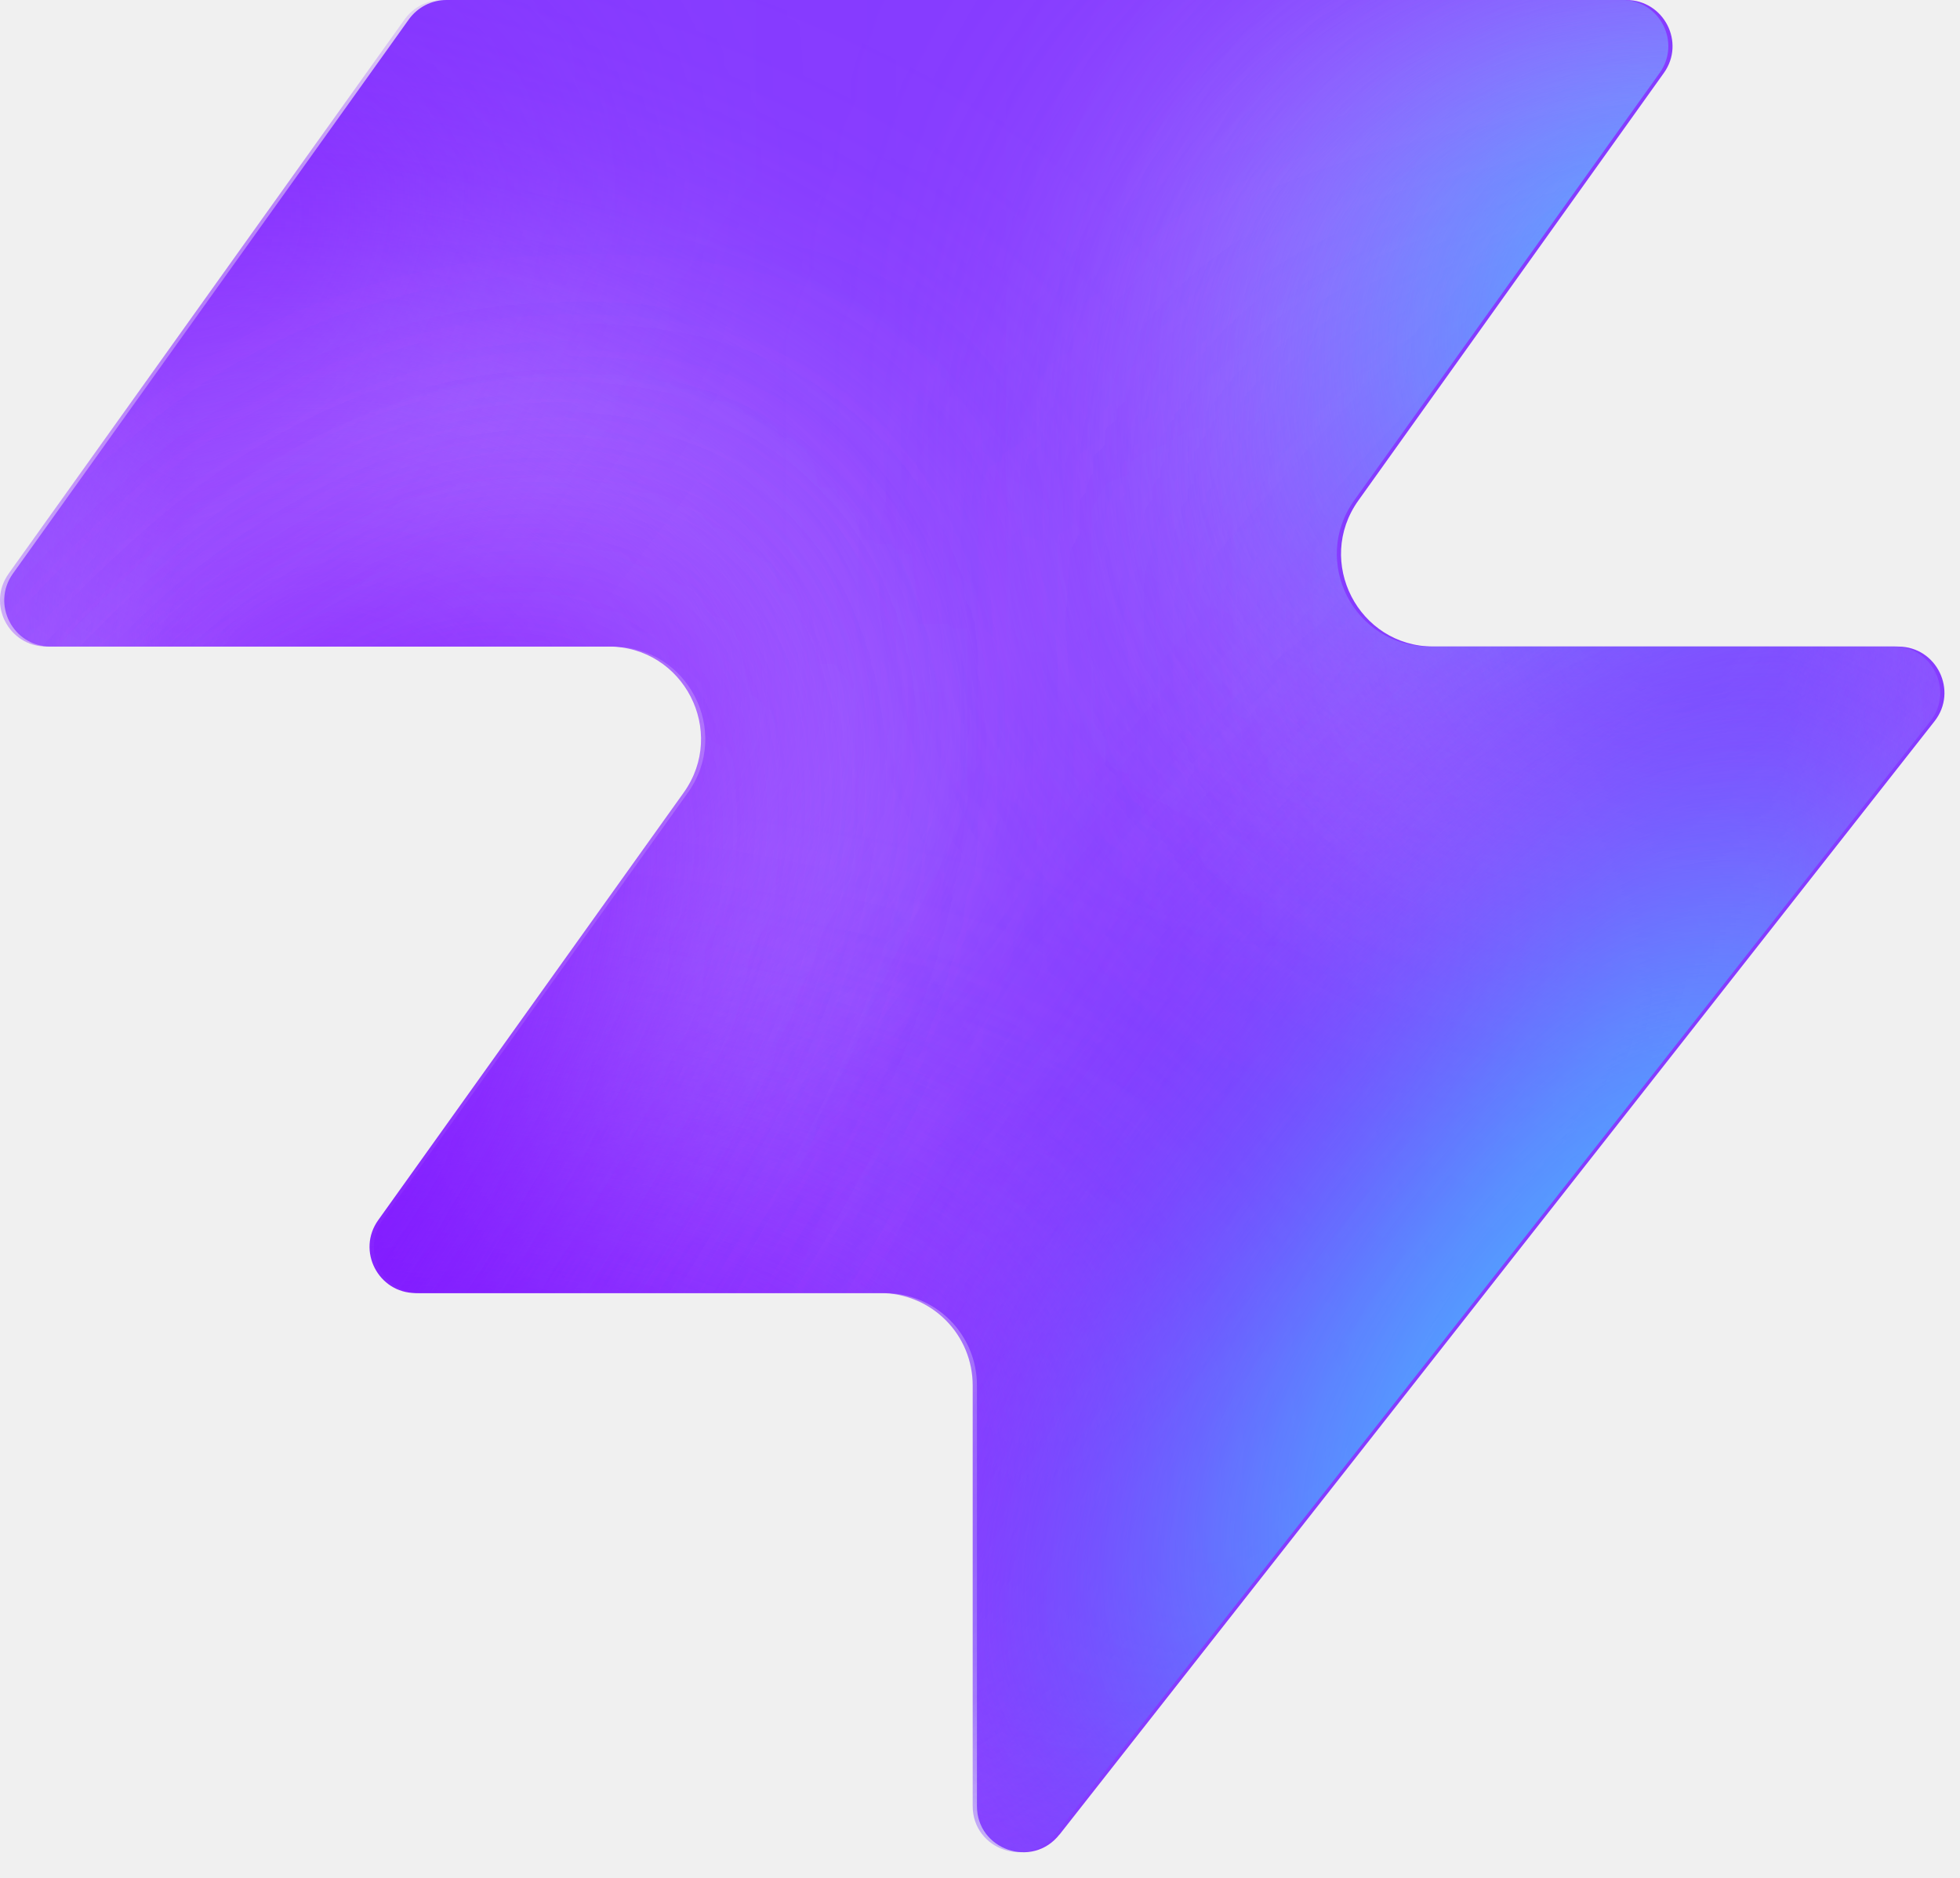
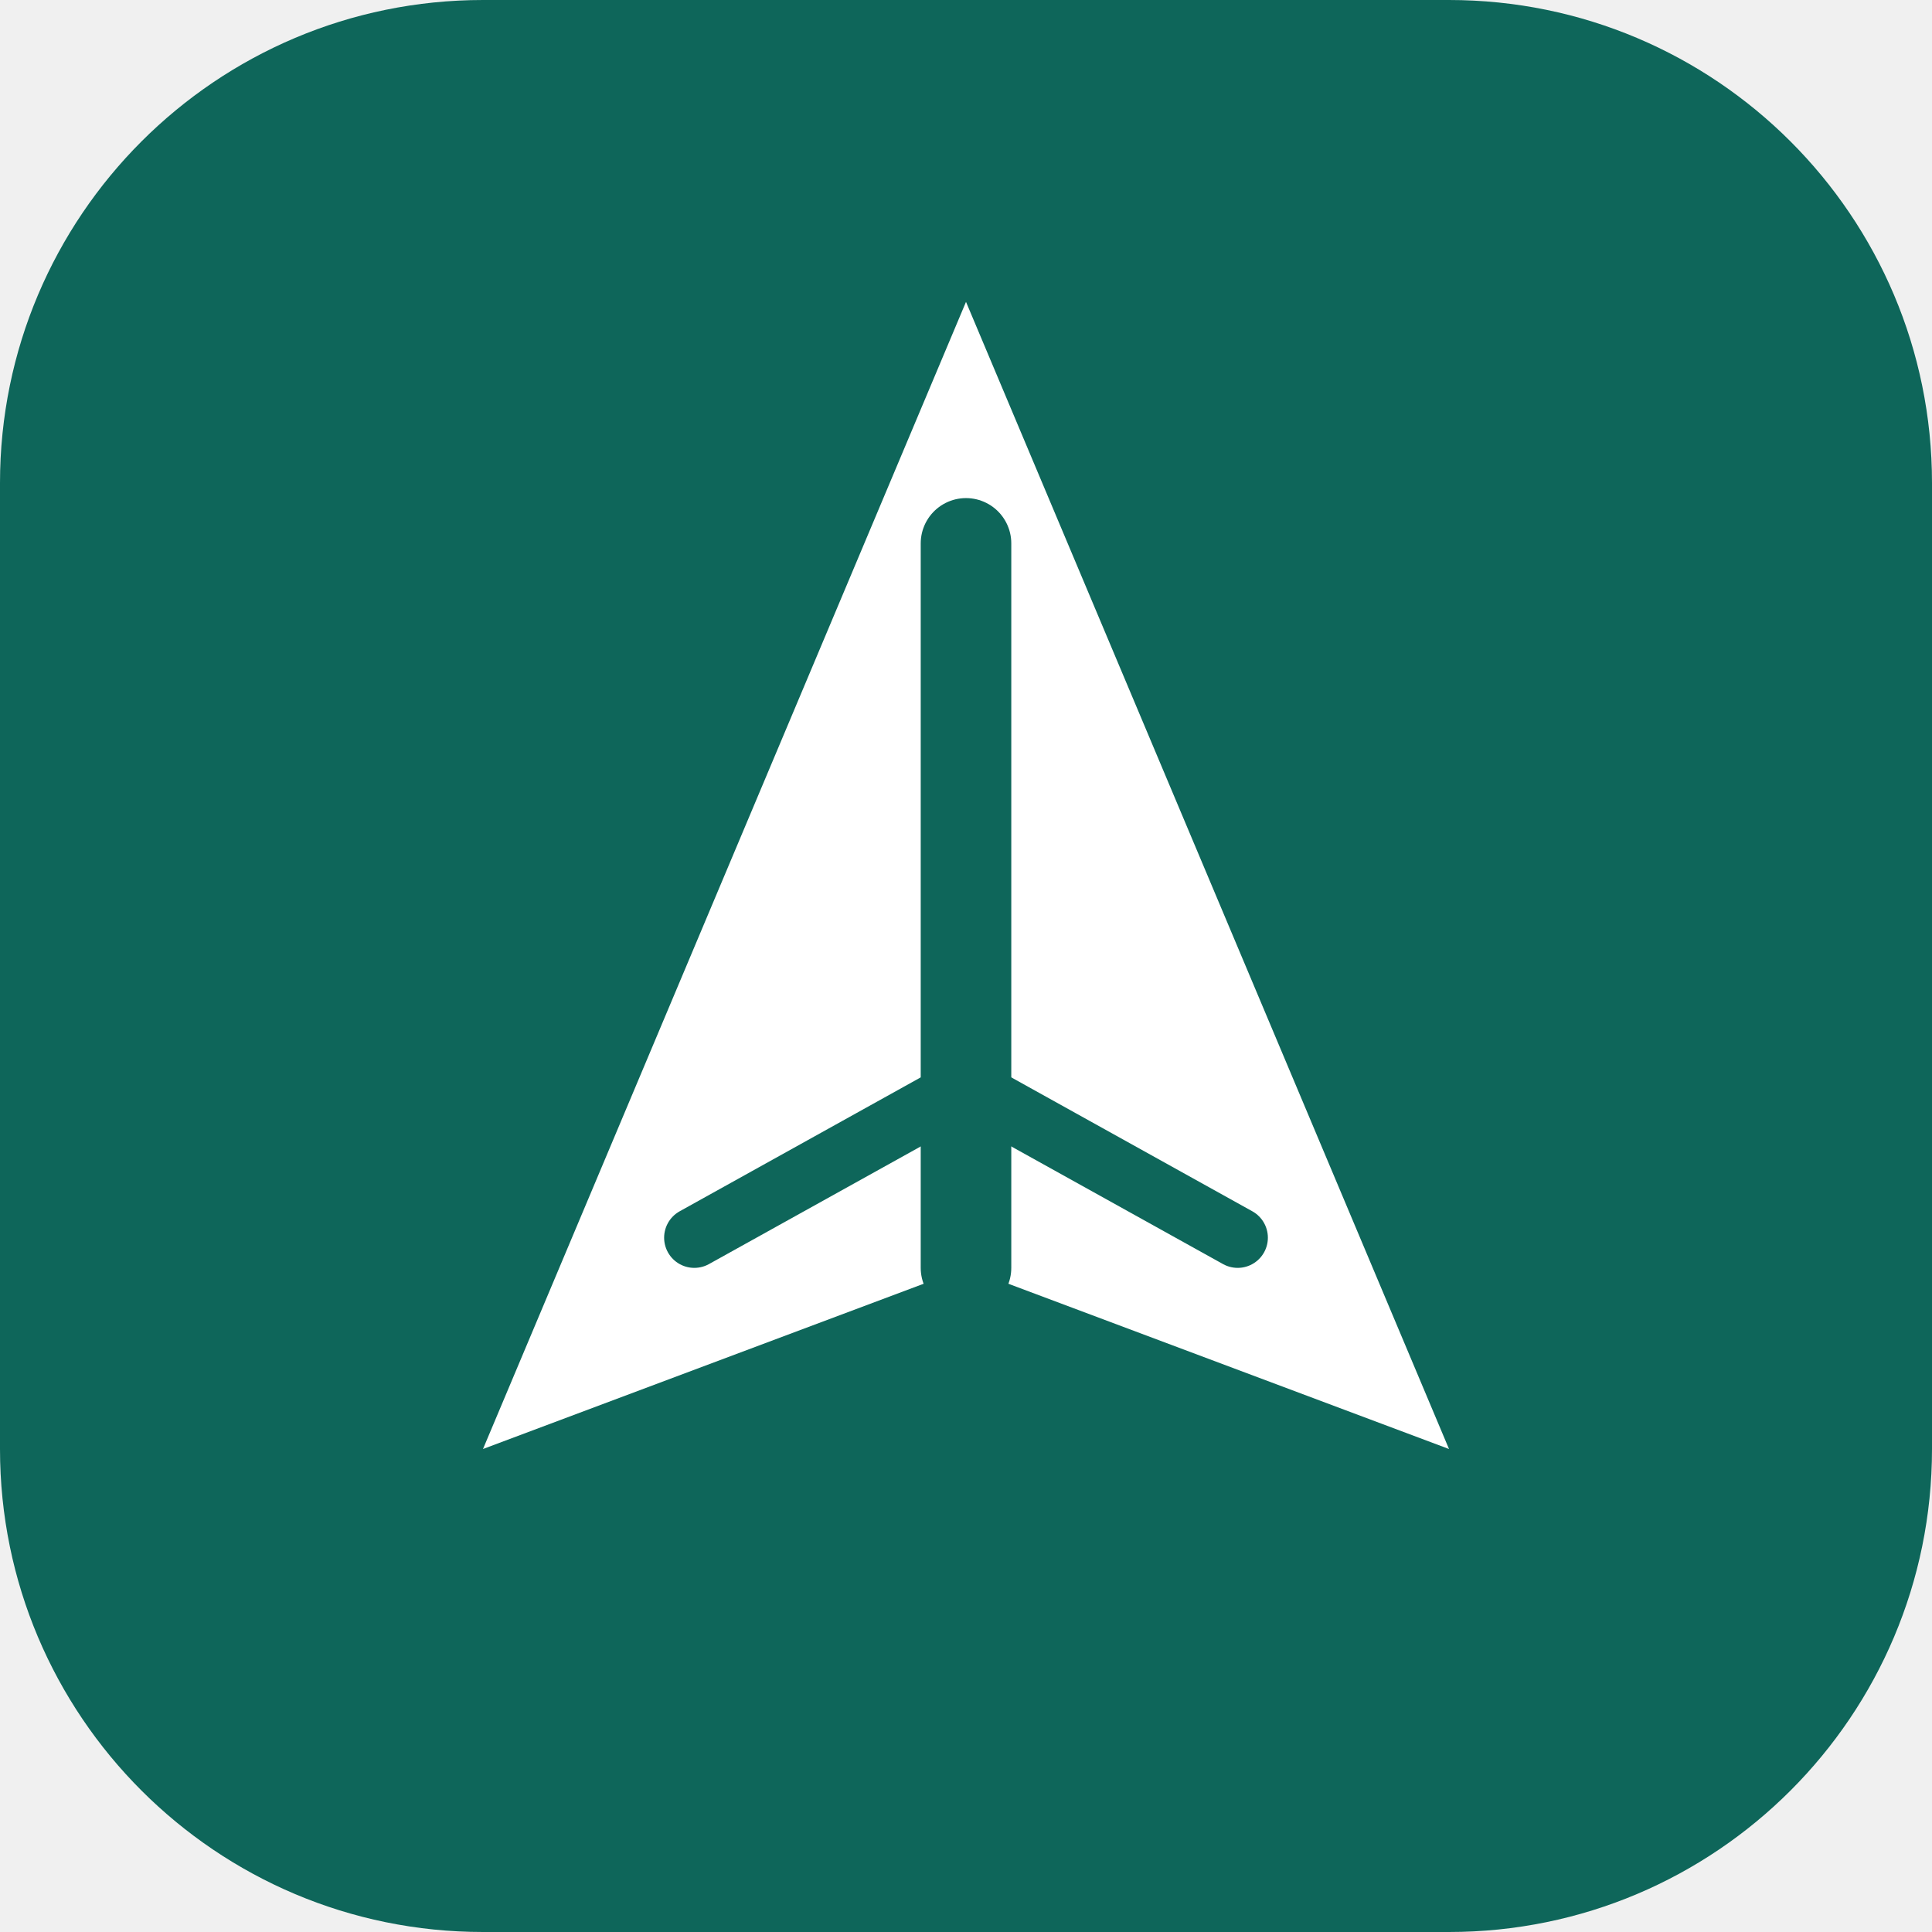
- <svg xmlns="http://www.w3.org/2000/svg" width="48" height="46" fill="none" viewBox="0 0 48 46">
-   <path fill="#863bff" d="M25.946 44.938c-.664.845-2.021.375-2.021-.698V33.937a2.26 2.26 0 0 0-2.262-2.262H10.287c-.92 0-1.456-1.04-.92-1.788l7.48-10.471c1.07-1.497 0-3.578-1.842-3.578H1.237c-.92 0-1.456-1.04-.92-1.788L10.013.474c.214-.297.556-.474.92-.474h28.894c.92 0 1.456 1.04.92 1.788l-7.48 10.471c-1.07 1.498 0 3.579 1.842 3.579h11.377c.943 0 1.473 1.088.89 1.83L25.947 44.94z" style="fill:#863bff;fill:color(display-p3 .525 .23 1);fill-opacity:1" />
-   <mask id="a" width="48" height="46" x="0" y="0" maskUnits="userSpaceOnUse" style="mask-type:alpha">
-     <path fill="#000" d="M25.842 44.938c-.664.844-2.021.375-2.021-.698V33.937a2.26 2.26 0 0 0-2.262-2.262H10.183c-.92 0-1.456-1.04-.92-1.788l7.48-10.471c1.07-1.498 0-3.579-1.842-3.579H1.133c-.92 0-1.456-1.04-.92-1.787L9.91.473c.214-.297.556-.474.92-.474h28.894c.92 0 1.456 1.04.92 1.788l-7.48 10.471c-1.07 1.498 0 3.578 1.842 3.578h11.377c.943 0 1.473 1.088.89 1.832L25.843 44.94z" style="fill:#000;fill-opacity:1" />
-   </mask>
-   <g mask="url(#a)">
-     <g filter="url(#b)">
-       <ellipse cx="5.508" cy="14.704" fill="#ede6ff" rx="5.508" ry="14.704" style="fill:#ede6ff;fill:color(display-p3 .927 .903 1);fill-opacity:1" transform="matrix(.00324 1 1 -.00324 -4.47 31.516)" />
-     </g>
-     <g filter="url(#c)">
-       <ellipse cx="10.399" cy="29.851" fill="#ede6ff" rx="10.399" ry="29.851" style="fill:#ede6ff;fill:color(display-p3 .927 .903 1);fill-opacity:1" transform="matrix(.00324 1 1 -.00324 -39.328 7.883)" />
-     </g>
-     <g filter="url(#d)">
-       <ellipse cx="5.508" cy="30.487" fill="#7e14ff" rx="5.508" ry="30.487" style="fill:#7e14ff;fill:color(display-p3 .492 .077 1);fill-opacity:1" transform="rotate(89.814 -25.913 -14.639)scale(1 -1)" />
-     </g>
-     <g filter="url(#e)">
-       <ellipse cx="5.508" cy="30.599" fill="#7e14ff" rx="5.508" ry="30.599" style="fill:#7e14ff;fill:color(display-p3 .492 .077 1);fill-opacity:1" transform="rotate(89.814 -32.644 -3.334)scale(1 -1)" />
-     </g>
-     <g filter="url(#f)">
-       <ellipse cx="5.508" cy="30.599" fill="#7e14ff" rx="5.508" ry="30.599" style="fill:#7e14ff;fill:color(display-p3 .492 .077 1);fill-opacity:1" transform="matrix(.00324 1 1 -.00324 -34.34 30.47)" />
-     </g>
-     <g filter="url(#g)">
-       <ellipse cx="14.072" cy="22.078" fill="#ede6ff" rx="14.072" ry="22.078" style="fill:#ede6ff;fill:color(display-p3 .927 .903 1);fill-opacity:1" transform="rotate(93.35 24.506 48.493)scale(-1 1)" />
-     </g>
-     <g filter="url(#h)">
-       <ellipse cx="3.47" cy="21.501" fill="#7e14ff" rx="3.47" ry="21.501" style="fill:#7e14ff;fill:color(display-p3 .492 .077 1);fill-opacity:1" transform="rotate(89.009 28.708 47.59)scale(-1 1)" />
-     </g>
-     <g filter="url(#i)">
-       <ellipse cx="3.47" cy="21.501" fill="#7e14ff" rx="3.47" ry="21.501" style="fill:#7e14ff;fill:color(display-p3 .492 .077 1);fill-opacity:1" transform="rotate(89.009 28.708 47.59)scale(-1 1)" />
-     </g>
-     <g filter="url(#j)">
-       <ellipse cx=".387" cy="8.972" fill="#7e14ff" rx="4.407" ry="29.108" style="fill:#7e14ff;fill:color(display-p3 .492 .077 1);fill-opacity:1" transform="rotate(39.51 .387 8.972)" />
-     </g>
-     <g filter="url(#k)">
-       <ellipse cx="47.523" cy="-6.092" fill="#7e14ff" rx="4.407" ry="29.108" style="fill:#7e14ff;fill:color(display-p3 .492 .077 1);fill-opacity:1" transform="rotate(37.892 47.523 -6.092)" />
-     </g>
-     <g filter="url(#l)">
-       <ellipse cx="41.412" cy="6.333" fill="#47bfff" rx="5.971" ry="9.665" style="fill:#47bfff;fill:color(display-p3 .28 .748 1);fill-opacity:1" transform="rotate(37.892 41.412 6.333)" />
-     </g>
-     <g filter="url(#m)">
-       <ellipse cx="-1.879" cy="38.332" fill="#7e14ff" rx="4.407" ry="29.108" style="fill:#7e14ff;fill:color(display-p3 .492 .077 1);fill-opacity:1" transform="rotate(37.892 -1.88 38.332)" />
-     </g>
-     <g filter="url(#n)">
-       <ellipse cx="-1.879" cy="38.332" fill="#7e14ff" rx="4.407" ry="29.108" style="fill:#7e14ff;fill:color(display-p3 .492 .077 1);fill-opacity:1" transform="rotate(37.892 -1.88 38.332)" />
-     </g>
-     <g filter="url(#o)">
-       <ellipse cx="35.651" cy="29.907" fill="#7e14ff" rx="4.407" ry="29.108" style="fill:#7e14ff;fill:color(display-p3 .492 .077 1);fill-opacity:1" transform="rotate(37.892 35.651 29.907)" />
-     </g>
-     <g filter="url(#p)">
-       <ellipse cx="38.418" cy="32.4" fill="#47bfff" rx="5.971" ry="15.297" style="fill:#47bfff;fill:color(display-p3 .28 .748 1);fill-opacity:1" transform="rotate(37.892 38.418 32.4)" />
-     </g>
-   </g>
-   <defs>
-     <filter id="b" width="60.045" height="41.654" x="-19.77" y="16.149" color-interpolation-filters="sRGB" filterUnits="userSpaceOnUse">
-       <feFlood flood-opacity="0" result="BackgroundImageFix" />
-       <feBlend in="SourceGraphic" in2="BackgroundImageFix" result="shape" />
-       <feGaussianBlur result="effect1_foregroundBlur_2002_17158" stdDeviation="7.659" />
-     </filter>
-     <filter id="c" width="90.34" height="51.437" x="-54.613" y="-7.533" color-interpolation-filters="sRGB" filterUnits="userSpaceOnUse">
-       <feFlood flood-opacity="0" result="BackgroundImageFix" />
-       <feBlend in="SourceGraphic" in2="BackgroundImageFix" result="shape" />
-       <feGaussianBlur result="effect1_foregroundBlur_2002_17158" stdDeviation="7.659" />
-     </filter>
-     <filter id="d" width="79.355" height="29.4" x="-49.64" y="2.03" color-interpolation-filters="sRGB" filterUnits="userSpaceOnUse">
-       <feFlood flood-opacity="0" result="BackgroundImageFix" />
-       <feBlend in="SourceGraphic" in2="BackgroundImageFix" result="shape" />
-       <feGaussianBlur result="effect1_foregroundBlur_2002_17158" stdDeviation="4.596" />
-     </filter>
-     <filter id="e" width="79.579" height="29.4" x="-45.045" y="20.029" color-interpolation-filters="sRGB" filterUnits="userSpaceOnUse">
-       <feFlood flood-opacity="0" result="BackgroundImageFix" />
-       <feBlend in="SourceGraphic" in2="BackgroundImageFix" result="shape" />
-       <feGaussianBlur result="effect1_foregroundBlur_2002_17158" stdDeviation="4.596" />
-     </filter>
-     <filter id="f" width="79.579" height="29.4" x="-43.513" y="21.178" color-interpolation-filters="sRGB" filterUnits="userSpaceOnUse">
-       <feFlood flood-opacity="0" result="BackgroundImageFix" />
-       <feBlend in="SourceGraphic" in2="BackgroundImageFix" result="shape" />
-       <feGaussianBlur result="effect1_foregroundBlur_2002_17158" stdDeviation="4.596" />
-     </filter>
-     <filter id="g" width="74.749" height="58.852" x="15.756" y="-17.901" color-interpolation-filters="sRGB" filterUnits="userSpaceOnUse">
-       <feFlood flood-opacity="0" result="BackgroundImageFix" />
-       <feBlend in="SourceGraphic" in2="BackgroundImageFix" result="shape" />
-       <feGaussianBlur result="effect1_foregroundBlur_2002_17158" stdDeviation="7.659" />
-     </filter>
-     <filter id="h" width="61.377" height="25.362" x="23.548" y="2.284" color-interpolation-filters="sRGB" filterUnits="userSpaceOnUse">
-       <feFlood flood-opacity="0" result="BackgroundImageFix" />
-       <feBlend in="SourceGraphic" in2="BackgroundImageFix" result="shape" />
-       <feGaussianBlur result="effect1_foregroundBlur_2002_17158" stdDeviation="4.596" />
-     </filter>
-     <filter id="i" width="61.377" height="25.362" x="23.548" y="2.284" color-interpolation-filters="sRGB" filterUnits="userSpaceOnUse">
-       <feFlood flood-opacity="0" result="BackgroundImageFix" />
-       <feBlend in="SourceGraphic" in2="BackgroundImageFix" result="shape" />
-       <feGaussianBlur result="effect1_foregroundBlur_2002_17158" stdDeviation="4.596" />
-     </filter>
-     <filter id="j" width="56.045" height="63.649" x="-27.636" y="-22.853" color-interpolation-filters="sRGB" filterUnits="userSpaceOnUse">
-       <feFlood flood-opacity="0" result="BackgroundImageFix" />
-       <feBlend in="SourceGraphic" in2="BackgroundImageFix" result="shape" />
-       <feGaussianBlur result="effect1_foregroundBlur_2002_17158" stdDeviation="4.596" />
-     </filter>
-     <filter id="k" width="54.814" height="64.646" x="20.116" y="-38.415" color-interpolation-filters="sRGB" filterUnits="userSpaceOnUse">
-       <feFlood flood-opacity="0" result="BackgroundImageFix" />
-       <feBlend in="SourceGraphic" in2="BackgroundImageFix" result="shape" />
-       <feGaussianBlur result="effect1_foregroundBlur_2002_17158" stdDeviation="4.596" />
-     </filter>
-     <filter id="l" width="33.541" height="35.313" x="24.641" y="-11.323" color-interpolation-filters="sRGB" filterUnits="userSpaceOnUse">
-       <feFlood flood-opacity="0" result="BackgroundImageFix" />
-       <feBlend in="SourceGraphic" in2="BackgroundImageFix" result="shape" />
-       <feGaussianBlur result="effect1_foregroundBlur_2002_17158" stdDeviation="4.596" />
-     </filter>
-     <filter id="m" width="54.814" height="64.646" x="-29.286" y="6.009" color-interpolation-filters="sRGB" filterUnits="userSpaceOnUse">
-       <feFlood flood-opacity="0" result="BackgroundImageFix" />
-       <feBlend in="SourceGraphic" in2="BackgroundImageFix" result="shape" />
-       <feGaussianBlur result="effect1_foregroundBlur_2002_17158" stdDeviation="4.596" />
-     </filter>
-     <filter id="n" width="54.814" height="64.646" x="-29.286" y="6.009" color-interpolation-filters="sRGB" filterUnits="userSpaceOnUse">
-       <feFlood flood-opacity="0" result="BackgroundImageFix" />
-       <feBlend in="SourceGraphic" in2="BackgroundImageFix" result="shape" />
-       <feGaussianBlur result="effect1_foregroundBlur_2002_17158" stdDeviation="4.596" />
-     </filter>
-     <filter id="o" width="54.814" height="64.646" x="8.244" y="-2.416" color-interpolation-filters="sRGB" filterUnits="userSpaceOnUse">
-       <feFlood flood-opacity="0" result="BackgroundImageFix" />
-       <feBlend in="SourceGraphic" in2="BackgroundImageFix" result="shape" />
-       <feGaussianBlur result="effect1_foregroundBlur_2002_17158" stdDeviation="4.596" />
-     </filter>
-     <filter id="p" width="39.409" height="43.623" x="18.713" y="10.588" color-interpolation-filters="sRGB" filterUnits="userSpaceOnUse">
-       <feFlood flood-opacity="0" result="BackgroundImageFix" />
-       <feBlend in="SourceGraphic" in2="BackgroundImageFix" result="shape" />
-       <feGaussianBlur result="effect1_foregroundBlur_2002_17158" stdDeviation="4.596" />
-     </filter>
-   </defs>
+ <svg xmlns="http://www.w3.org/2000/svg" viewBox="0 0 64 64">
+   <rect width="64" height="64" rx="16" fill="#0e665a" />
+   <path d="       M32 10       L48 48       L32 42       L16 48       Z     " fill="#ffffff" />
+   <path d="M32 18 V42" fill="none" stroke="#0e665a" stroke-width="3" stroke-linecap="round" />
+   <path d="M23 41 L32 36 L41 41" fill="none" stroke="#0e665a" stroke-width="2" stroke-linecap="round" stroke-linejoin="round" />
</svg>
